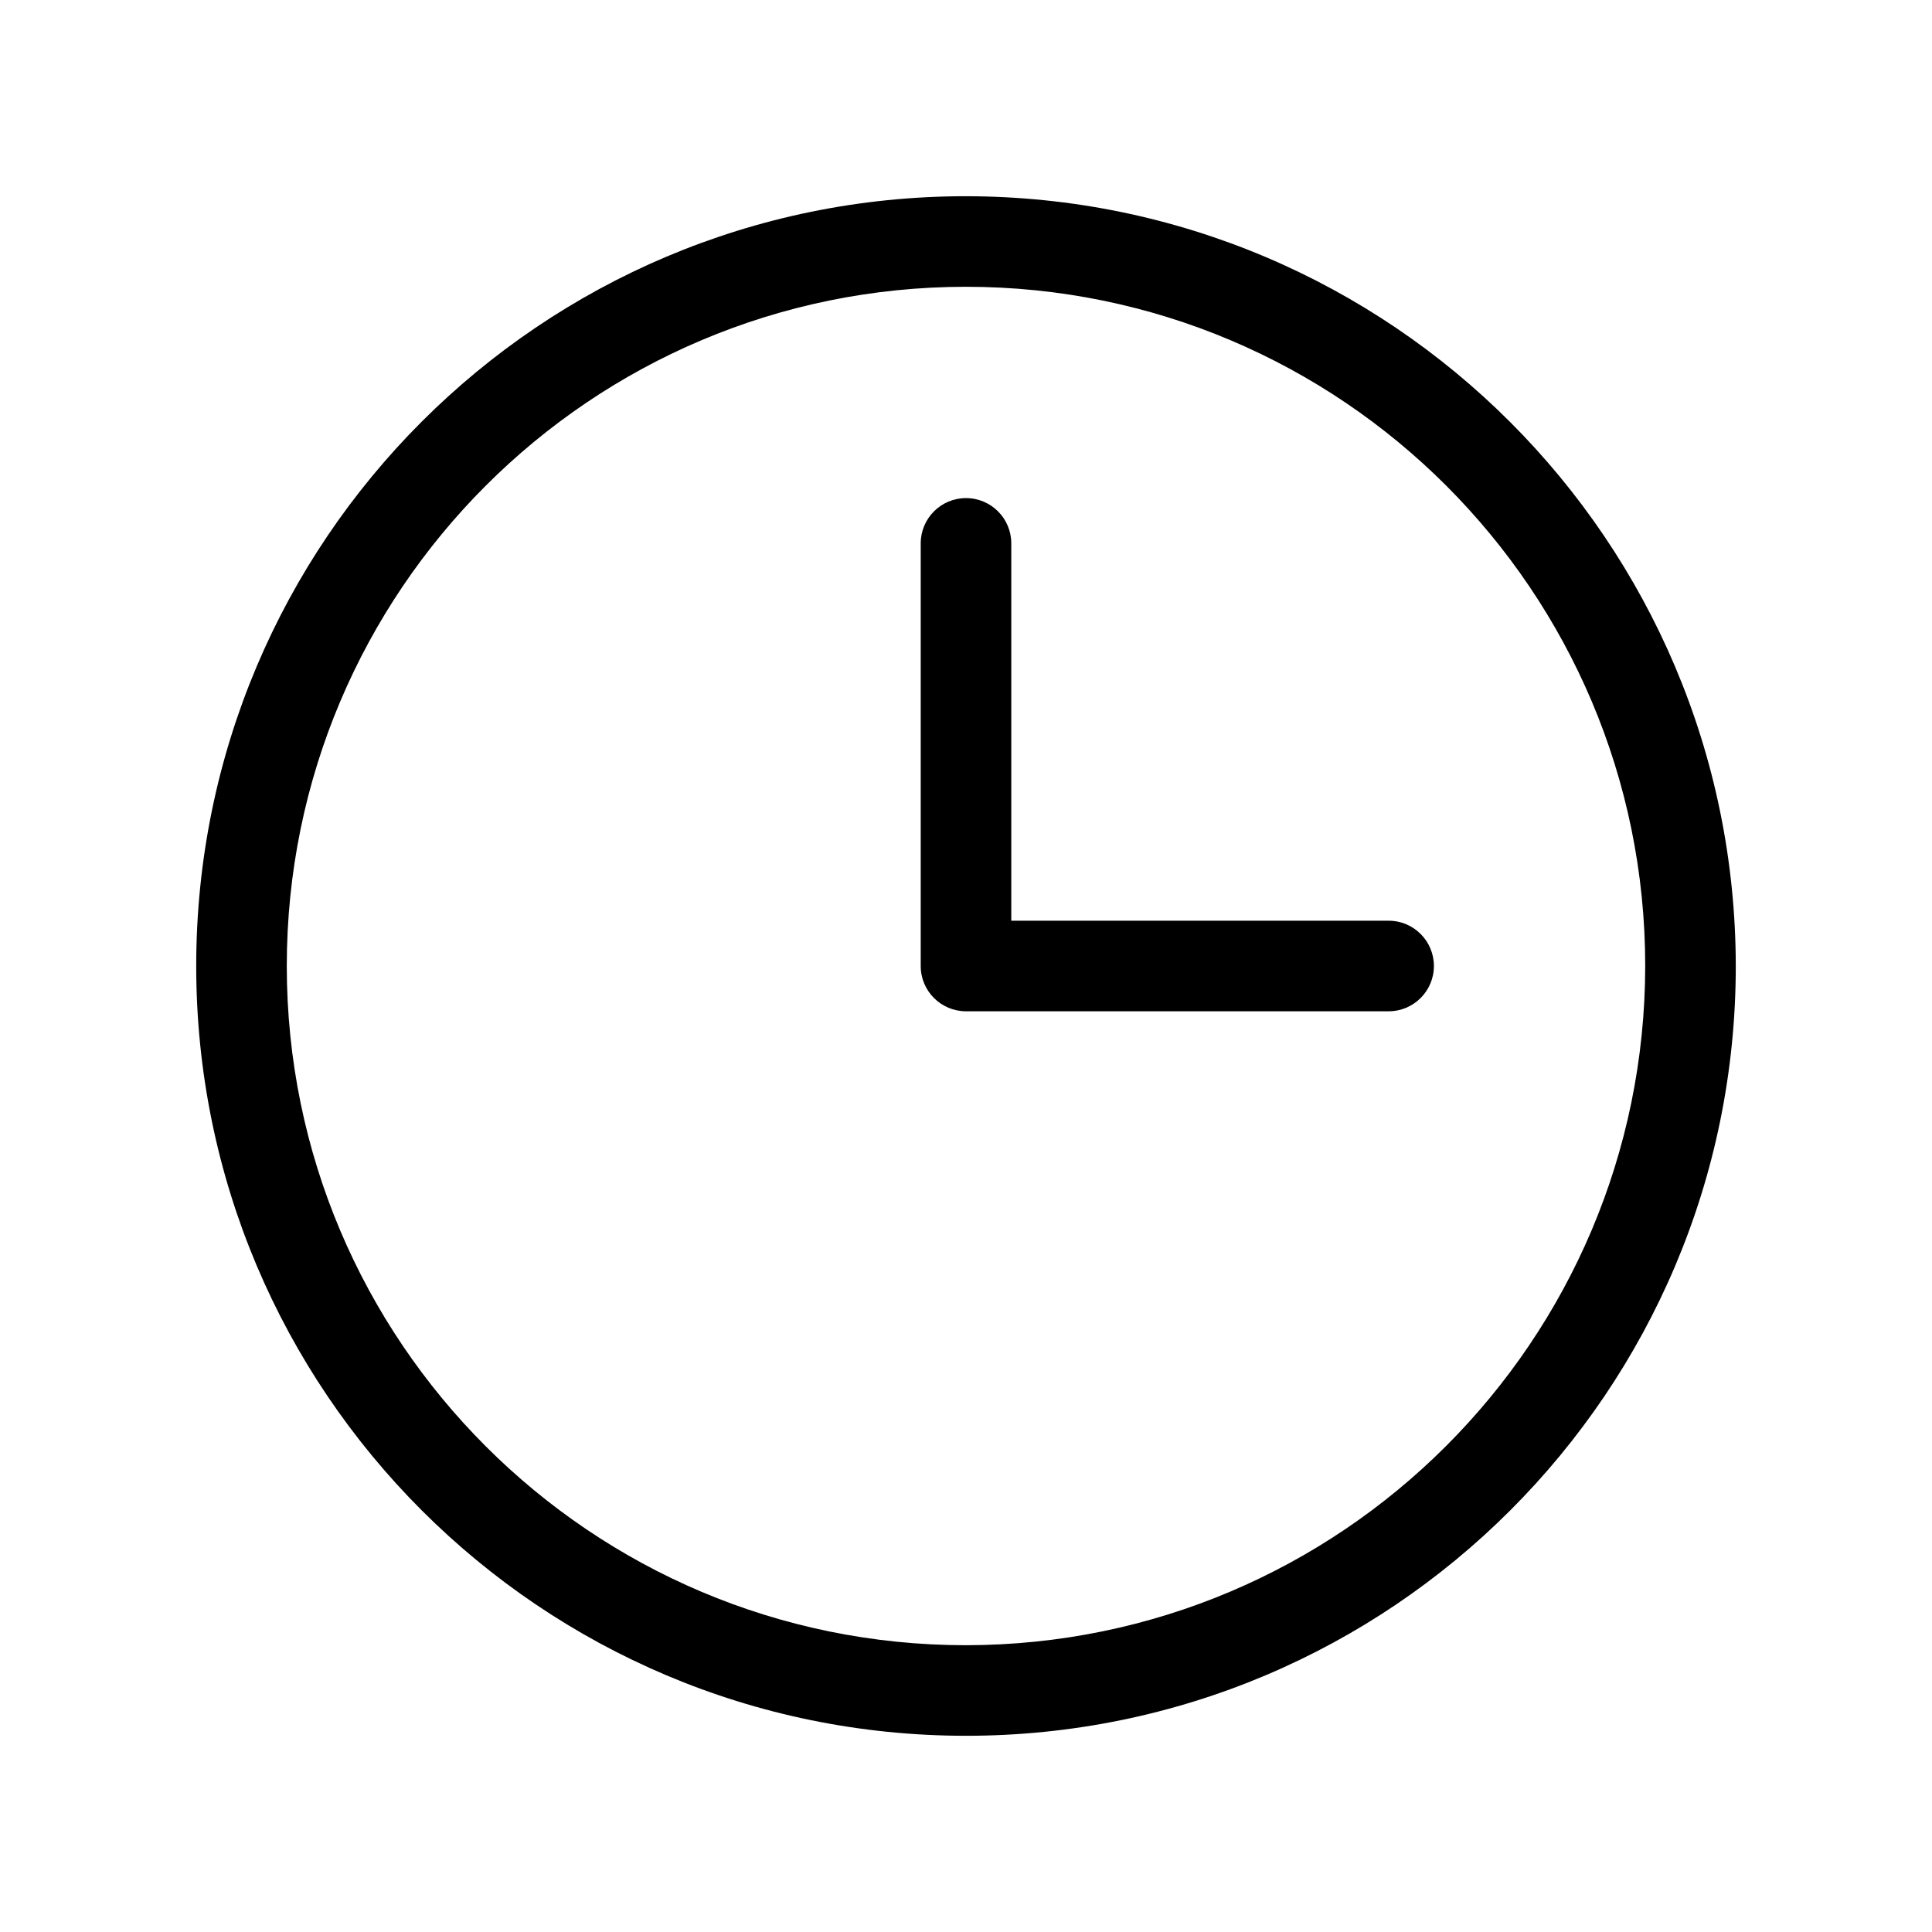
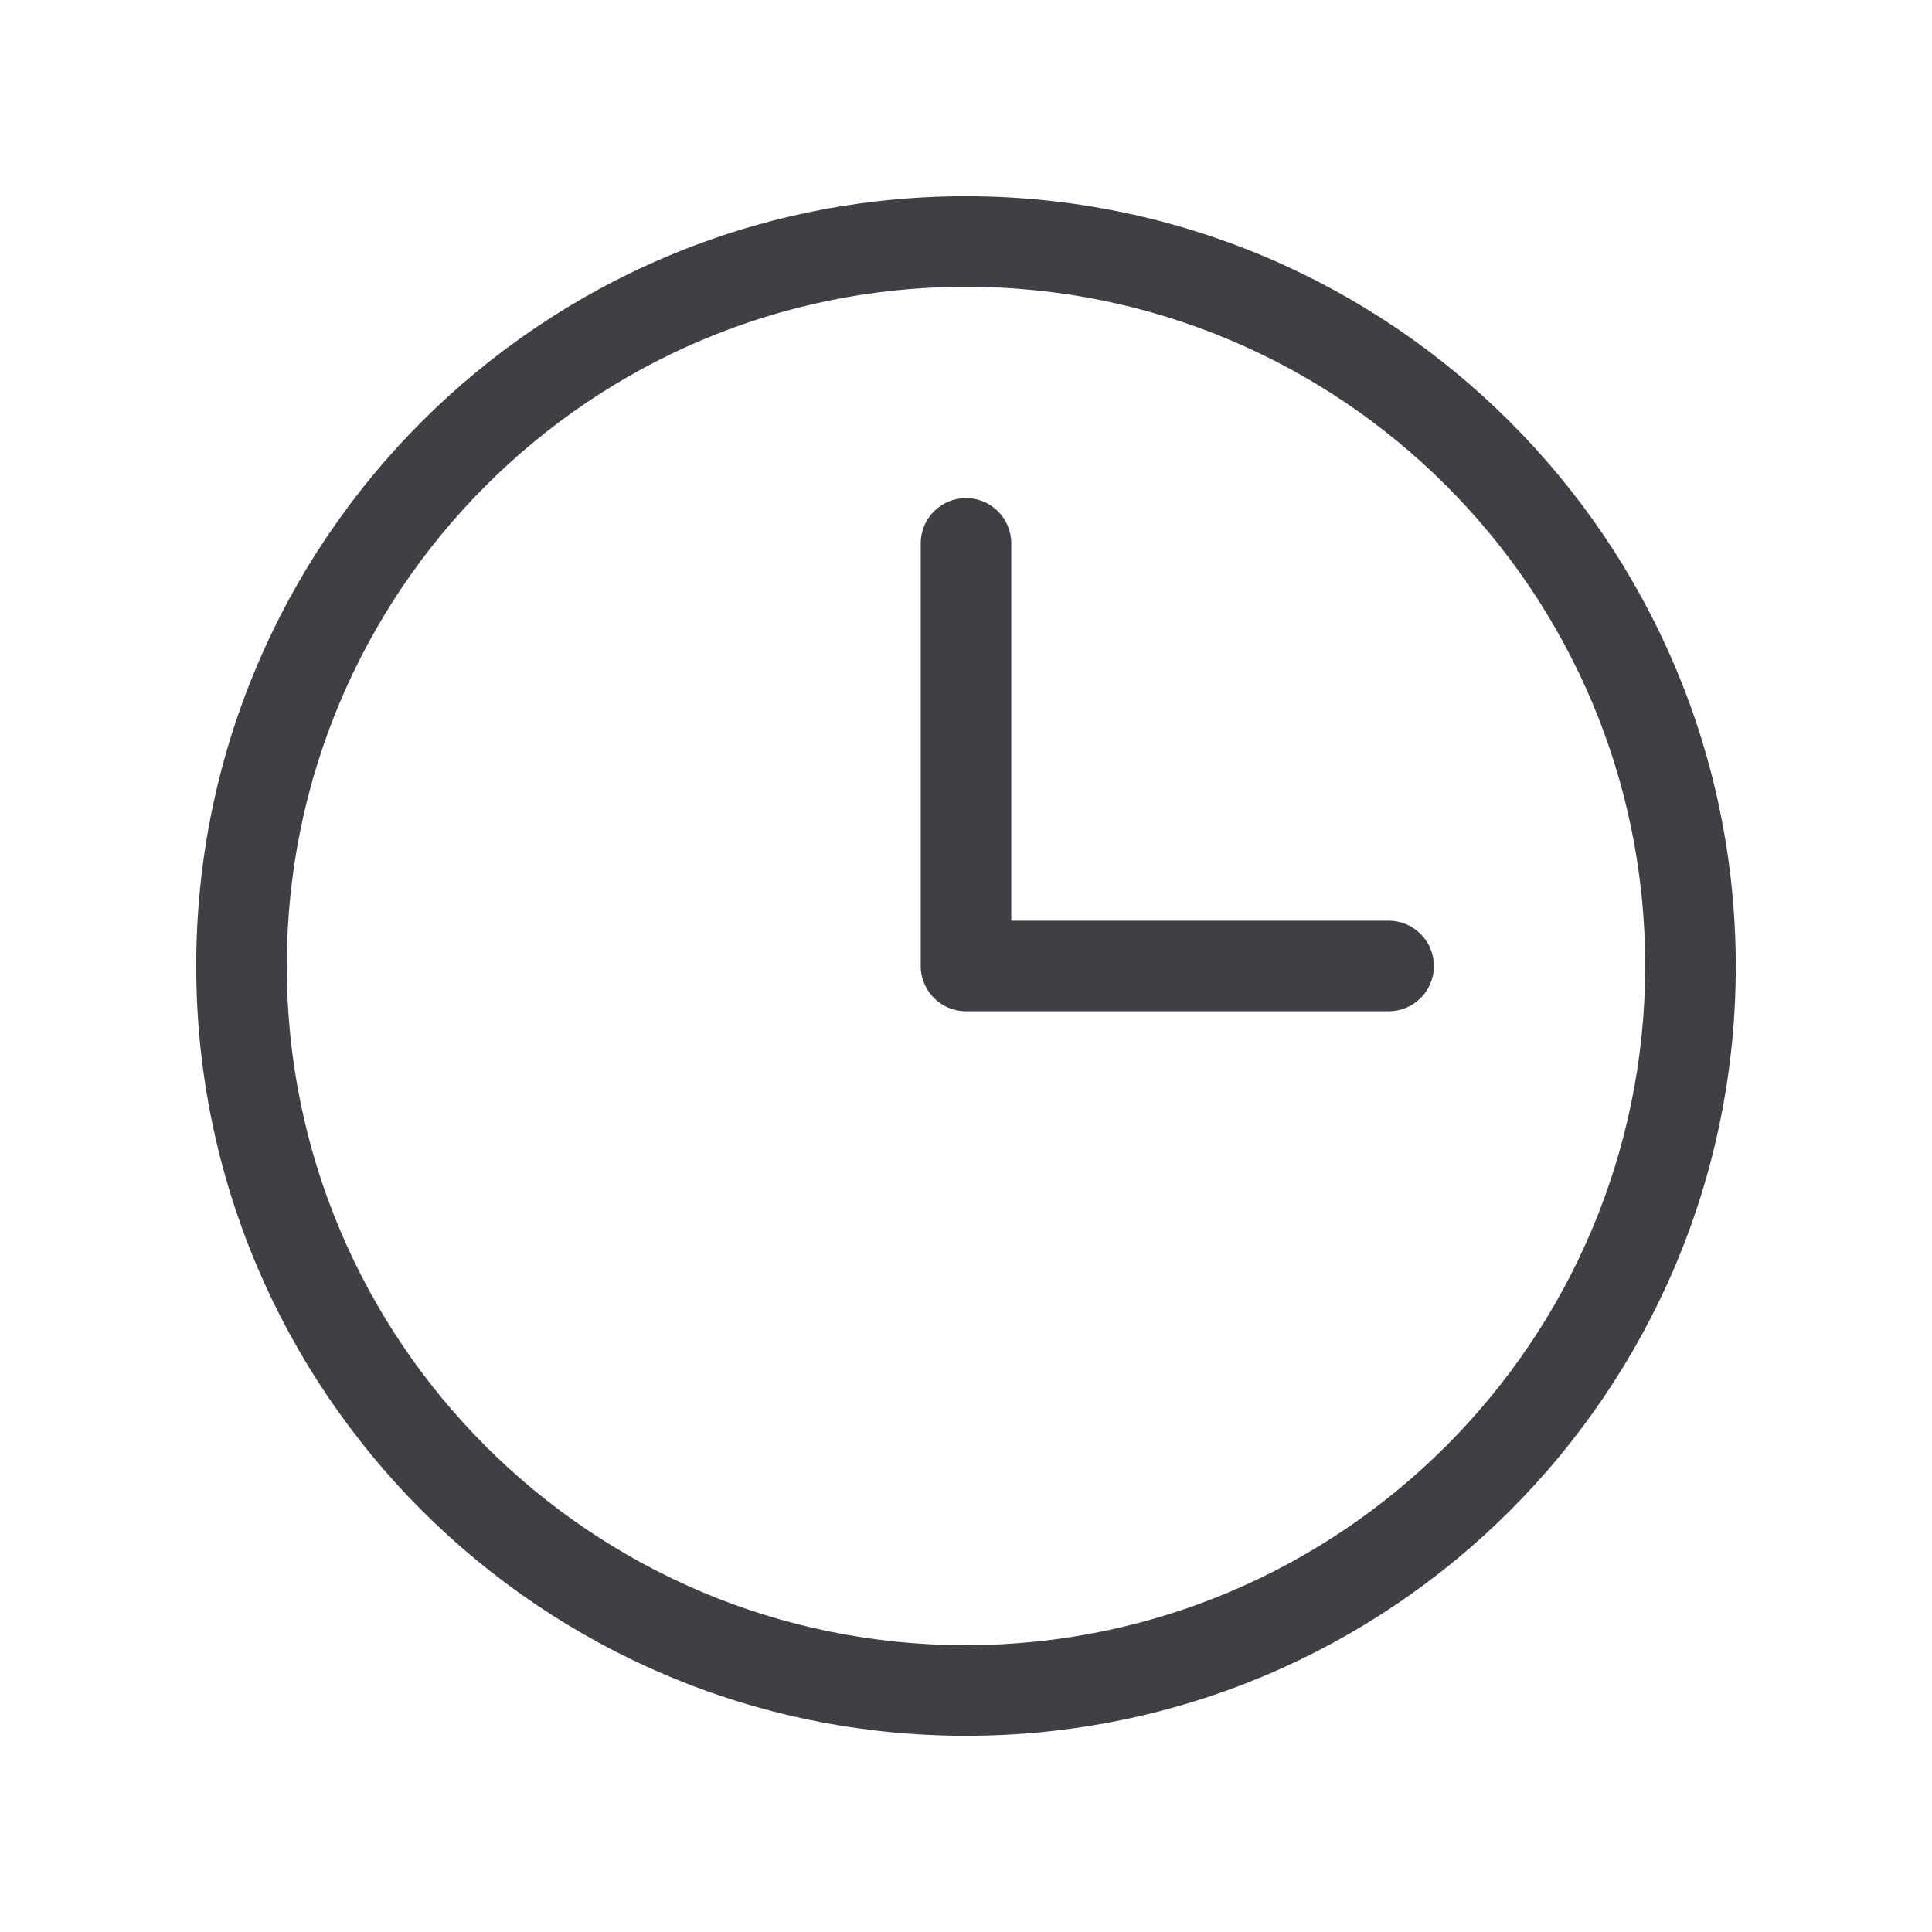
<svg xmlns="http://www.w3.org/2000/svg" width="32" height="32" viewBox="0 0 256 256">
-   <path fill="currentColor" d="M128 26a102 102 0 1 0 102 102A102.12 102.12 0 0 0 128 26m0 192a90 90 0 1 1 90-90 90.1 90.1 0 0 1-90 90m62-90a6 6 0 0 1-6 6h-56a6 6 0 0 1-6-6V72a6 6 0 0 1 12 0v50h50a6 6 0 0 1 6 6" />
+   <path fill="#3F3F46" d="M128 26a102 102 0 1 0 102 102A102.12 102.12 0 0 0 128 26m0 192a90 90 0 1 1 90-90 90.1 90.1 0 0 1-90 90m62-90a6 6 0 0 1-6 6h-56a6 6 0 0 1-6-6V72a6 6 0 0 1 12 0v50h50a6 6 0 0 1 6 6" />
</svg>
